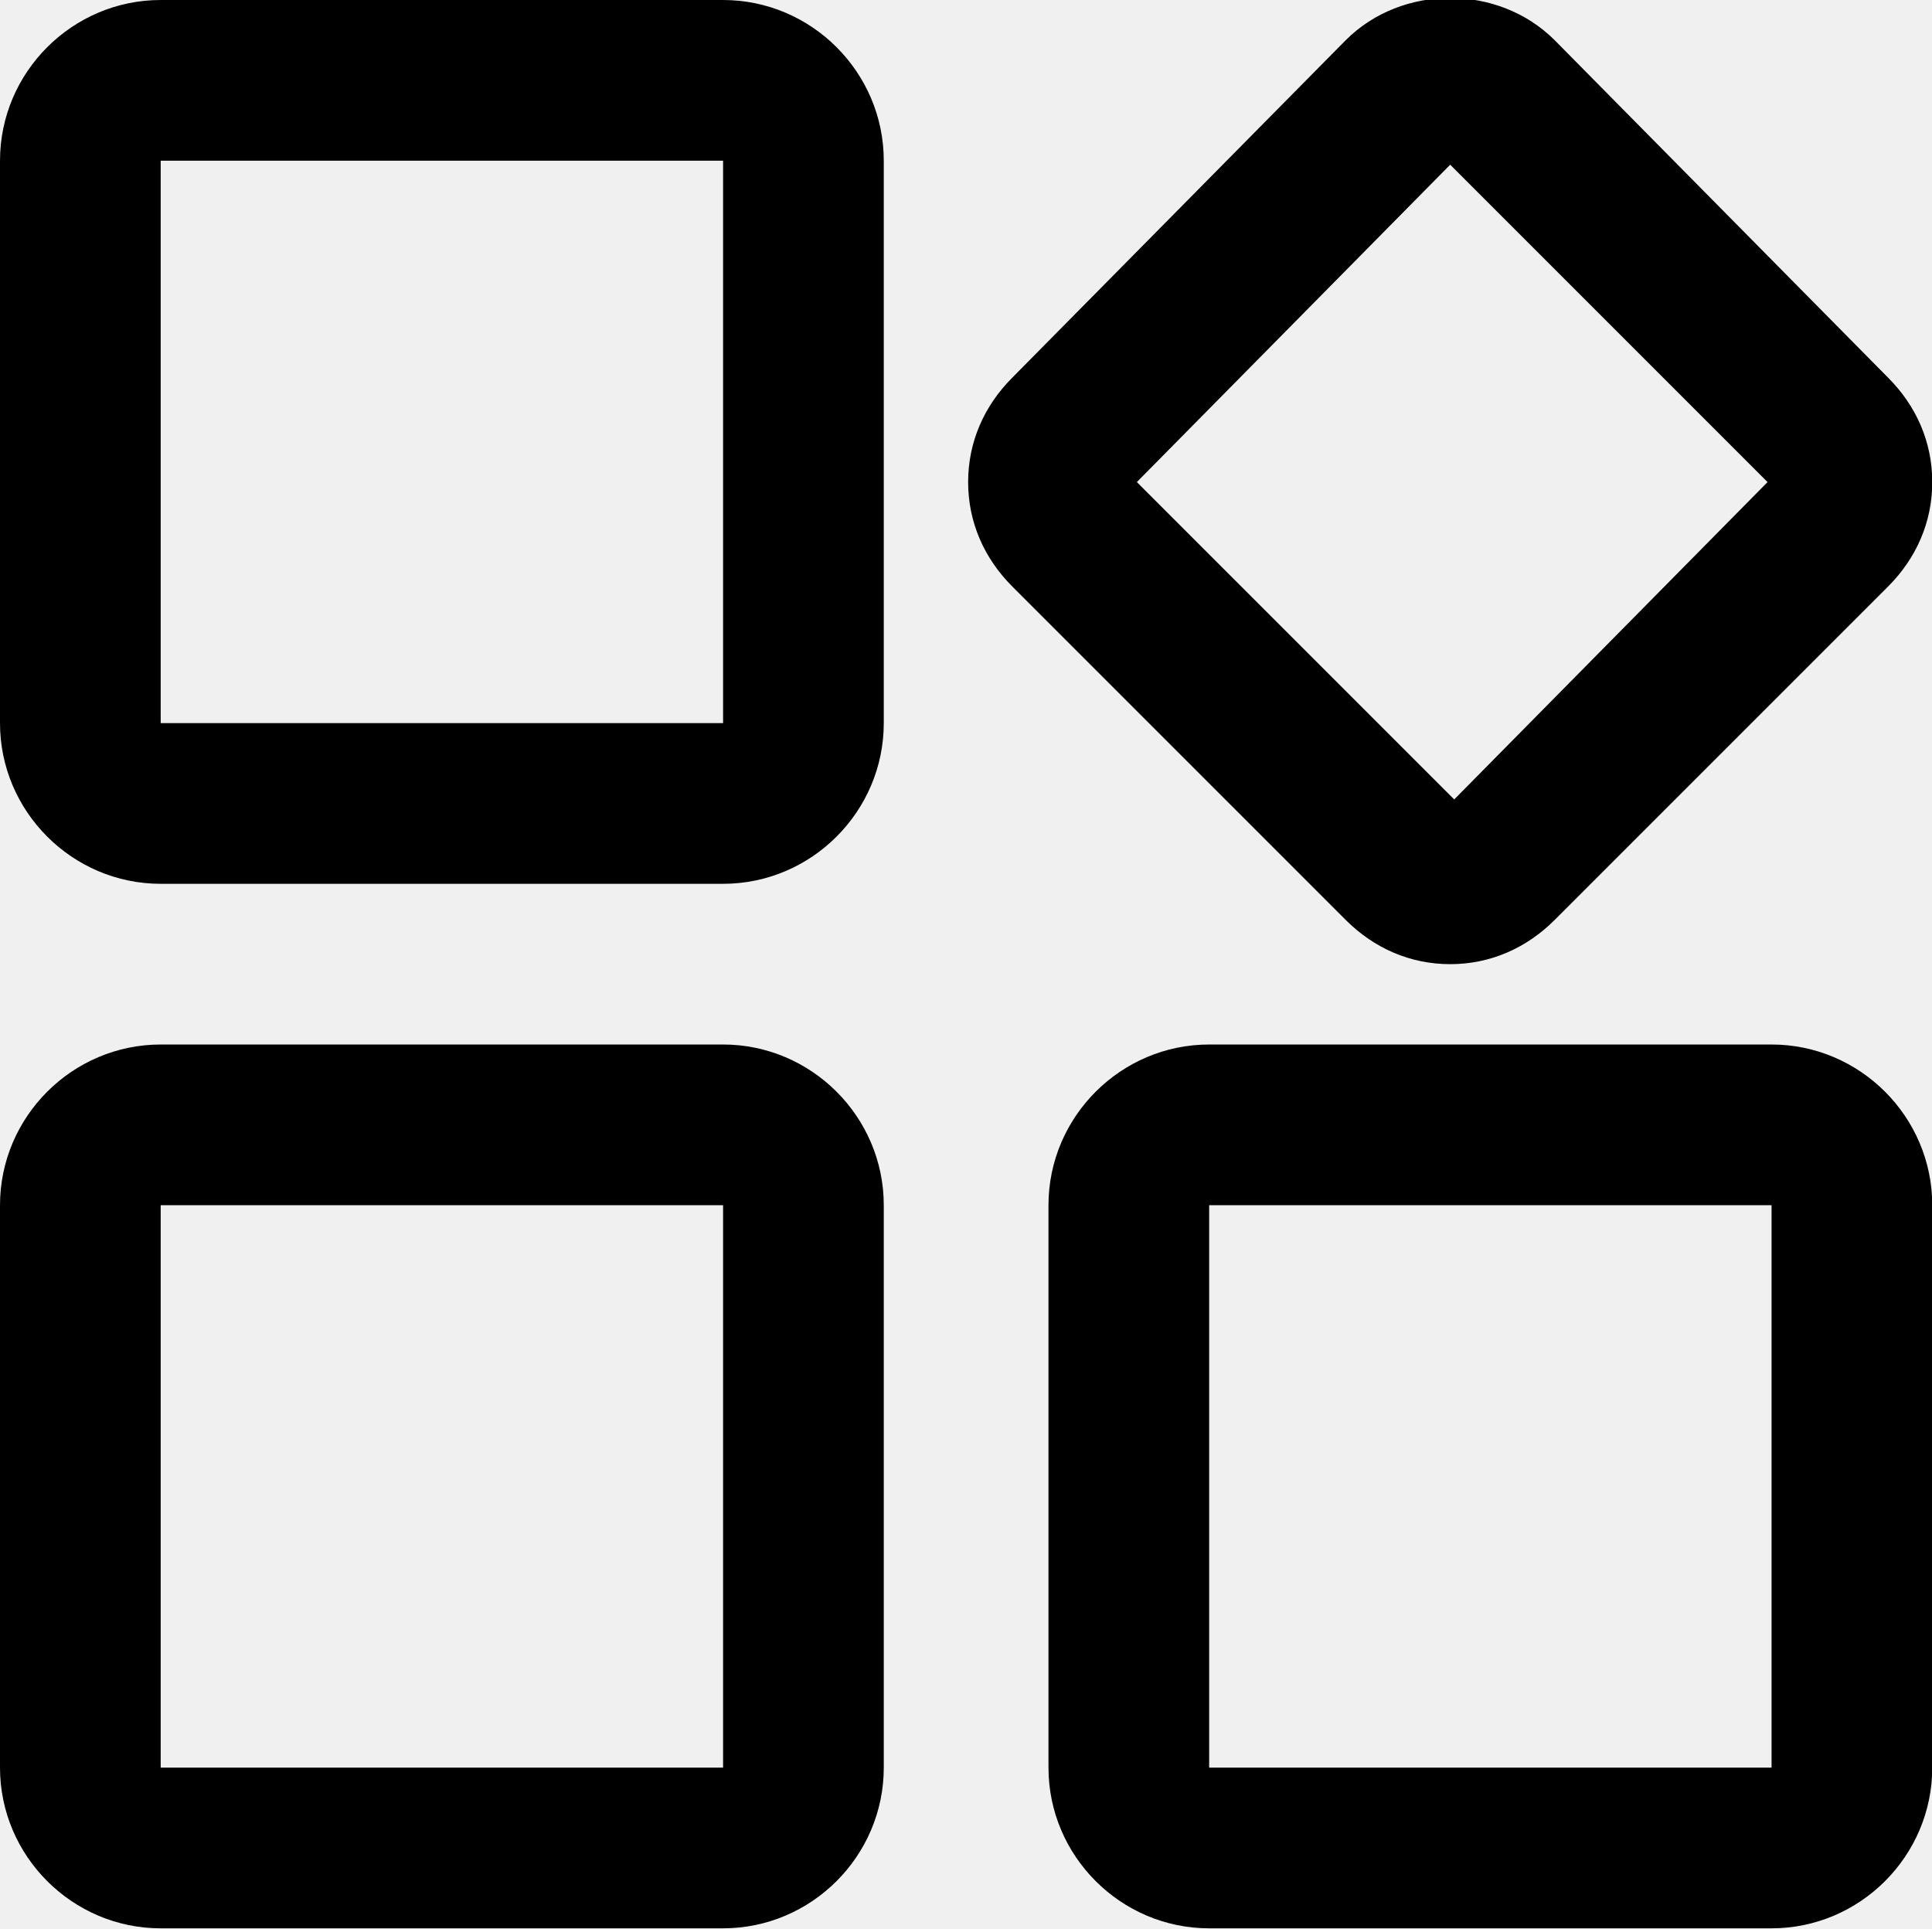
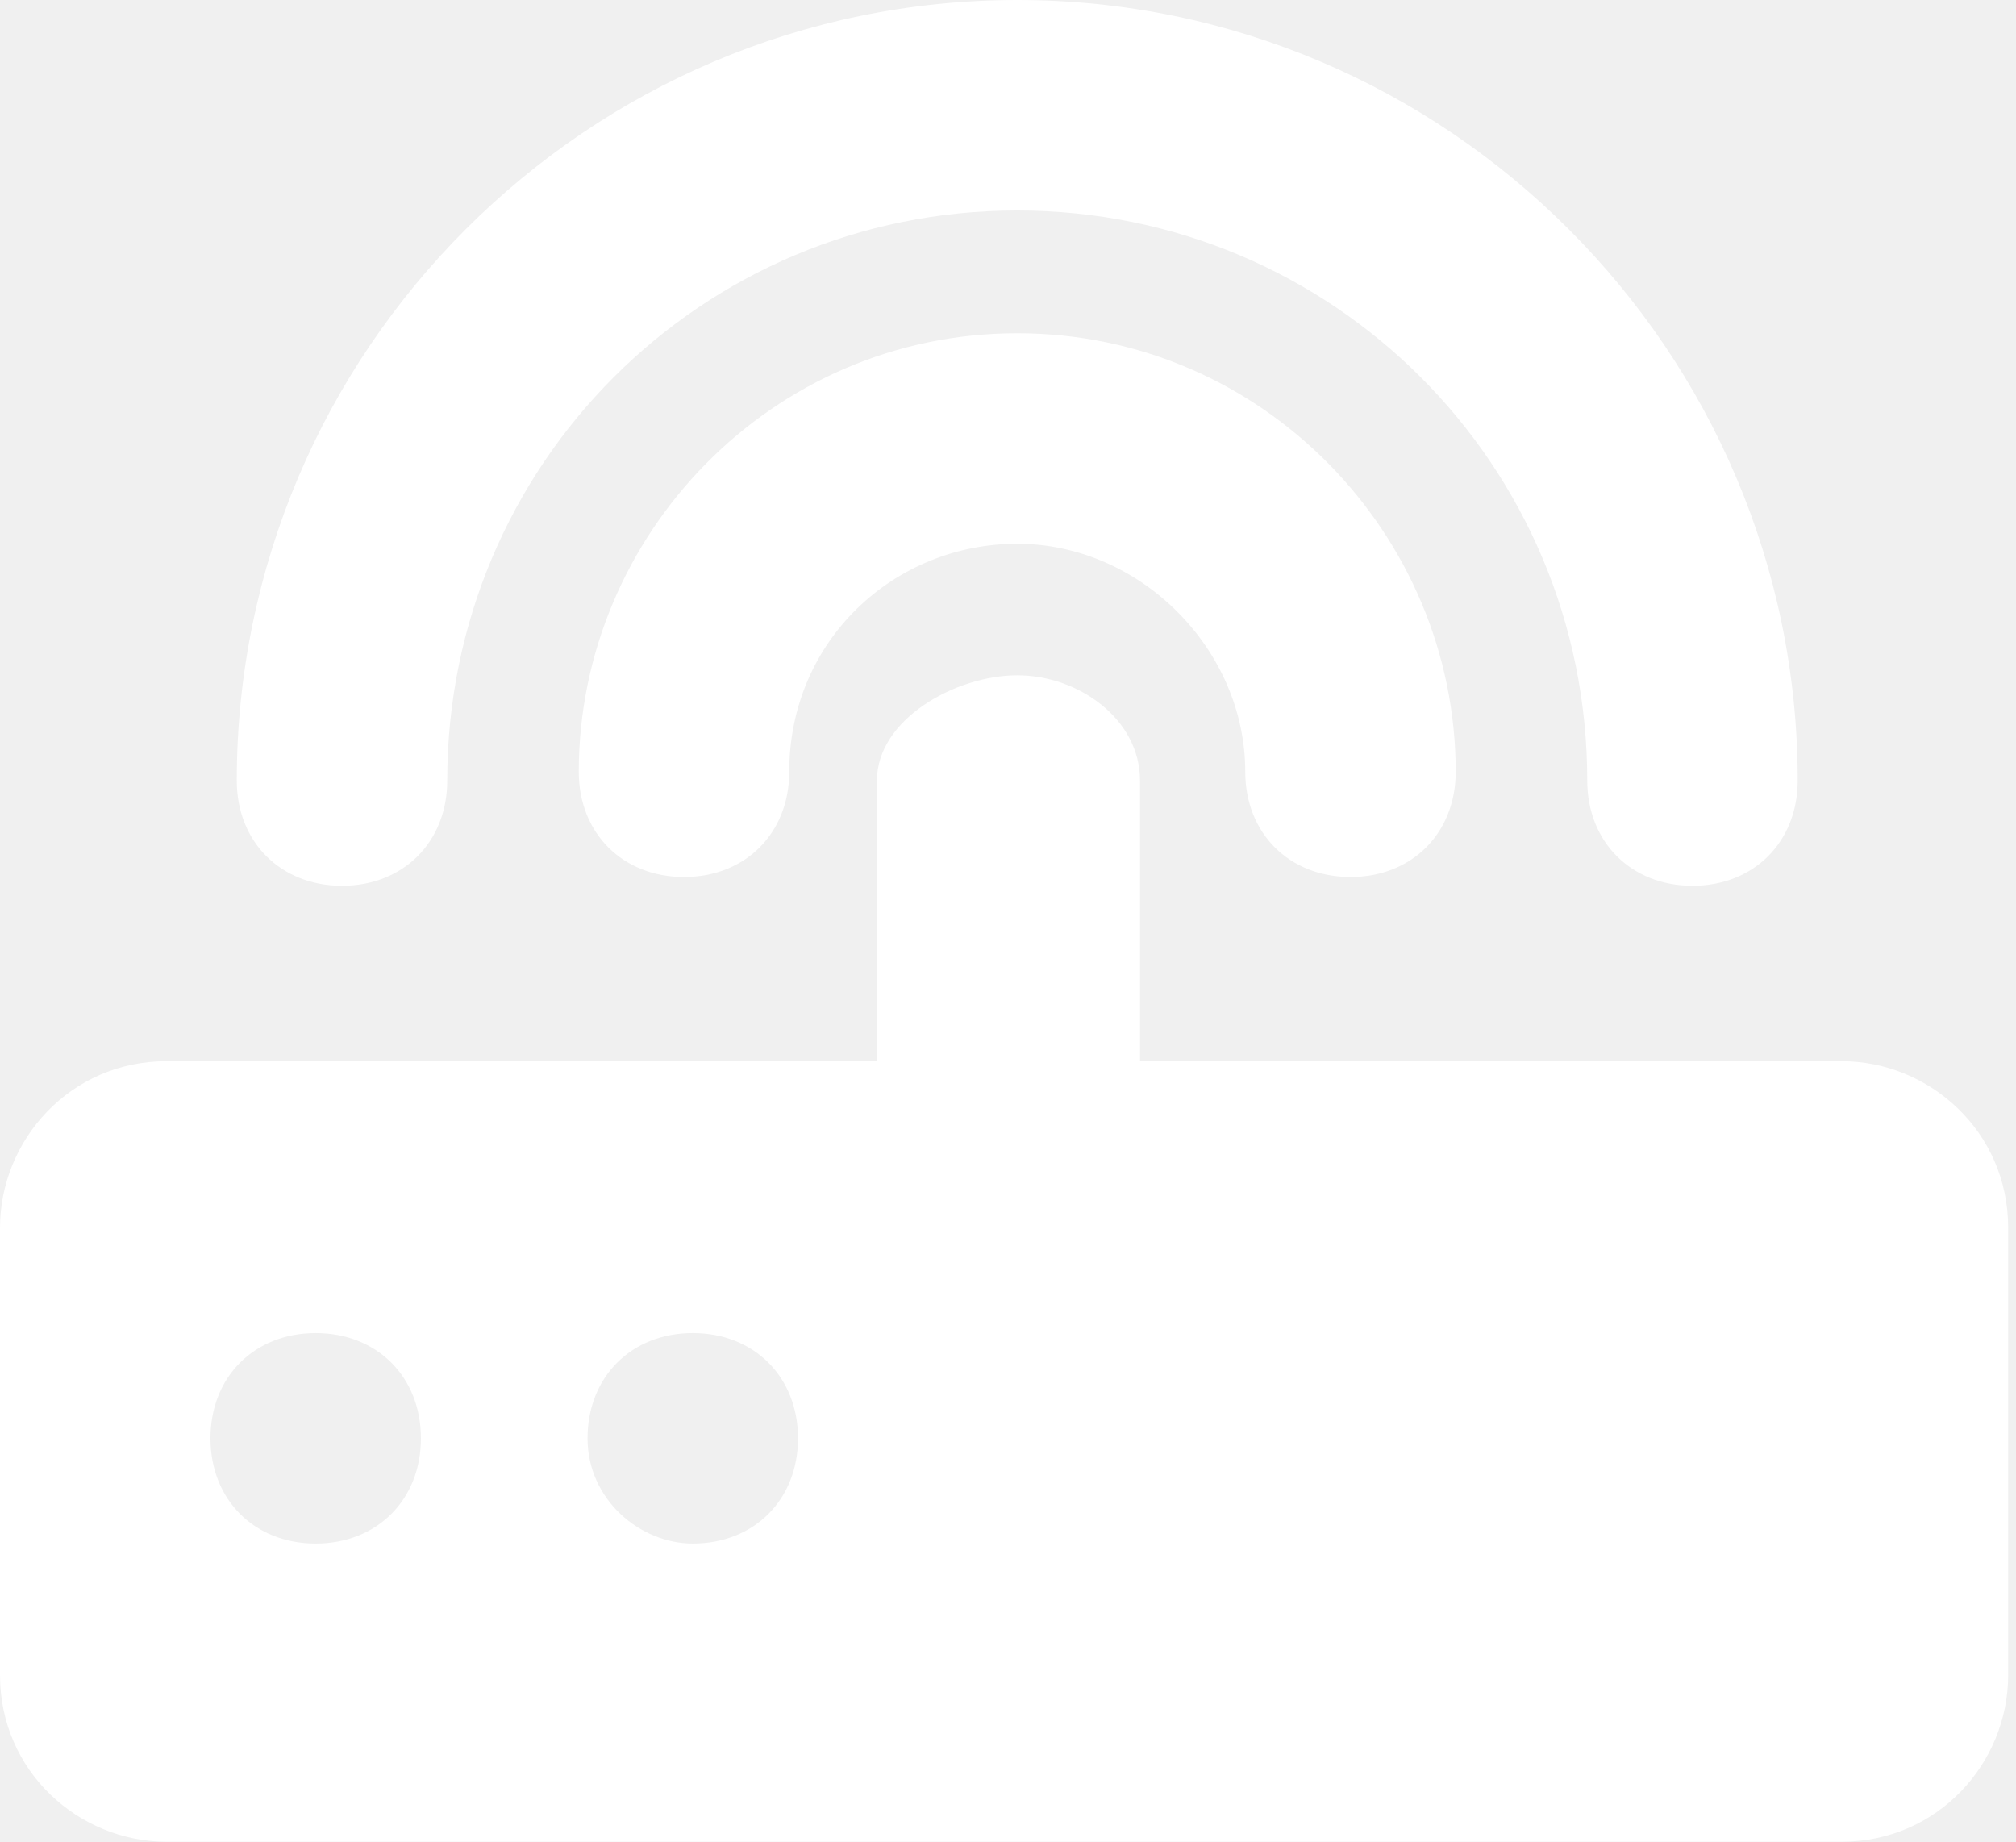
- <svg xmlns="http://www.w3.org/2000/svg" t="1546931035266" class="icon" style="" viewBox="0 0 1026 1024" version="1.1" p-id="9627" width="200.391" height="200">
+ <svg xmlns="http://www.w3.org/2000/svg" t="1547000489322" class="icon" style="" viewBox="0 0 1121 1024" version="1.1" p-id="5734" width="218.945" height="200">
  <defs>
    <style type="text/css" />
  </defs>
-   <path d="M384 469.333H85.333c-46.933 0-85.333-38.4-85.333-85.333V85.333c0-46.933 38.4-85.333 85.333-85.333h298.667c46.933 0 85.333 38.4 85.333 85.333v298.667c0 46.933-38.4 85.333-85.333 85.333z m0-85.333v42.667-42.667zM85.333 85.333v298.667h298.667V85.333H85.333zM770.133 512c-21.333 0-40.533-8.533-55.467-23.467l-177.067-177.067c-14.933-14.933-23.467-34.133-23.467-55.467s8.533-40.533 23.467-55.467L714.667 21.333c29.867-29.867 81.067-29.867 110.933 0L1002.667 200.533c14.933 14.933 23.467 34.133 23.467 55.467s-8.533 40.533-23.467 55.467l-177.067 177.067c-14.933 14.933-34.133 23.467-55.467 23.467z m-166.4-256l168.533 168.533L938.667 256l-168.533-168.533-166.4 168.533zM384 1024H85.333c-46.933 0-85.333-38.4-85.333-85.333V640c0-46.933 38.4-85.333 85.333-85.333h298.667c46.933 0 85.333 38.4 85.333 85.333v298.667c0 46.933-38.4 85.333-85.333 85.333z m0-85.333v42.667-42.667zM85.333 640v298.667h298.667V640H85.333zM940.8 1024h-298.667c-46.933 0-85.333-38.4-85.333-85.333V640c0-46.933 38.4-85.333 85.333-85.333h298.667c46.933 0 85.333 38.4 85.333 85.333v298.667c0 46.933-38.4 85.333-85.333 85.333z m0-85.333v42.667-42.667z m-298.667-298.667v298.667h298.667V640h-298.667z" p-id="9628" />
+   <path d="M0 931.352c0 53.638 43.886 92.648 92.648 92.648H1024c53.638 0 92.648-43.886 92.648-92.648v-248.686c0-53.638-43.886-92.648-92.648-92.648h-390.095V433.981c0-34.133-34.133-58.514-68.267-58.514S487.619 399.848 487.619 433.981v156.038H92.648c-53.638 0-92.648 43.886-92.648 92.648v248.686z m117.029-131.657c0-34.133 24.381-58.514 58.514-58.514s58.514 24.381 58.514 58.514-24.381 58.514-58.514 58.514-58.514-24.381-58.514-58.514z m209.676 0c0-34.133 24.381-58.514 58.514-58.514s58.514 24.381 58.514 58.514-24.381 58.514-58.514 58.514c-29.257 0-58.514-24.381-58.514-58.514zM565.638 185.295c-136.533 0-243.81 112.152-243.81 243.81 0 34.133 24.381 58.514 58.514 58.514S438.857 463.238 438.857 429.105c0-73.143 58.514-126.781 126.781-126.781s126.781 58.514 126.781 126.781c0 34.133 24.381 58.514 58.514 58.514s58.514-24.381 58.514-58.514c0-131.657-107.276-243.81-243.81-243.81z m0-185.295c-238.933 0-433.981 195.048-433.981 433.981 0 34.133 24.381 58.514 58.514 58.514s58.514-24.381 58.514-58.514c0-175.543 141.41-316.952 316.952-316.952s316.952 141.41 316.952 316.952c0 34.133 24.381 58.514 58.514 58.514s58.514-24.381 58.514-58.514c0-238.933-195.048-433.981-433.981-433.981z" p-id="5735" fill="#ffffff" />
</svg>
